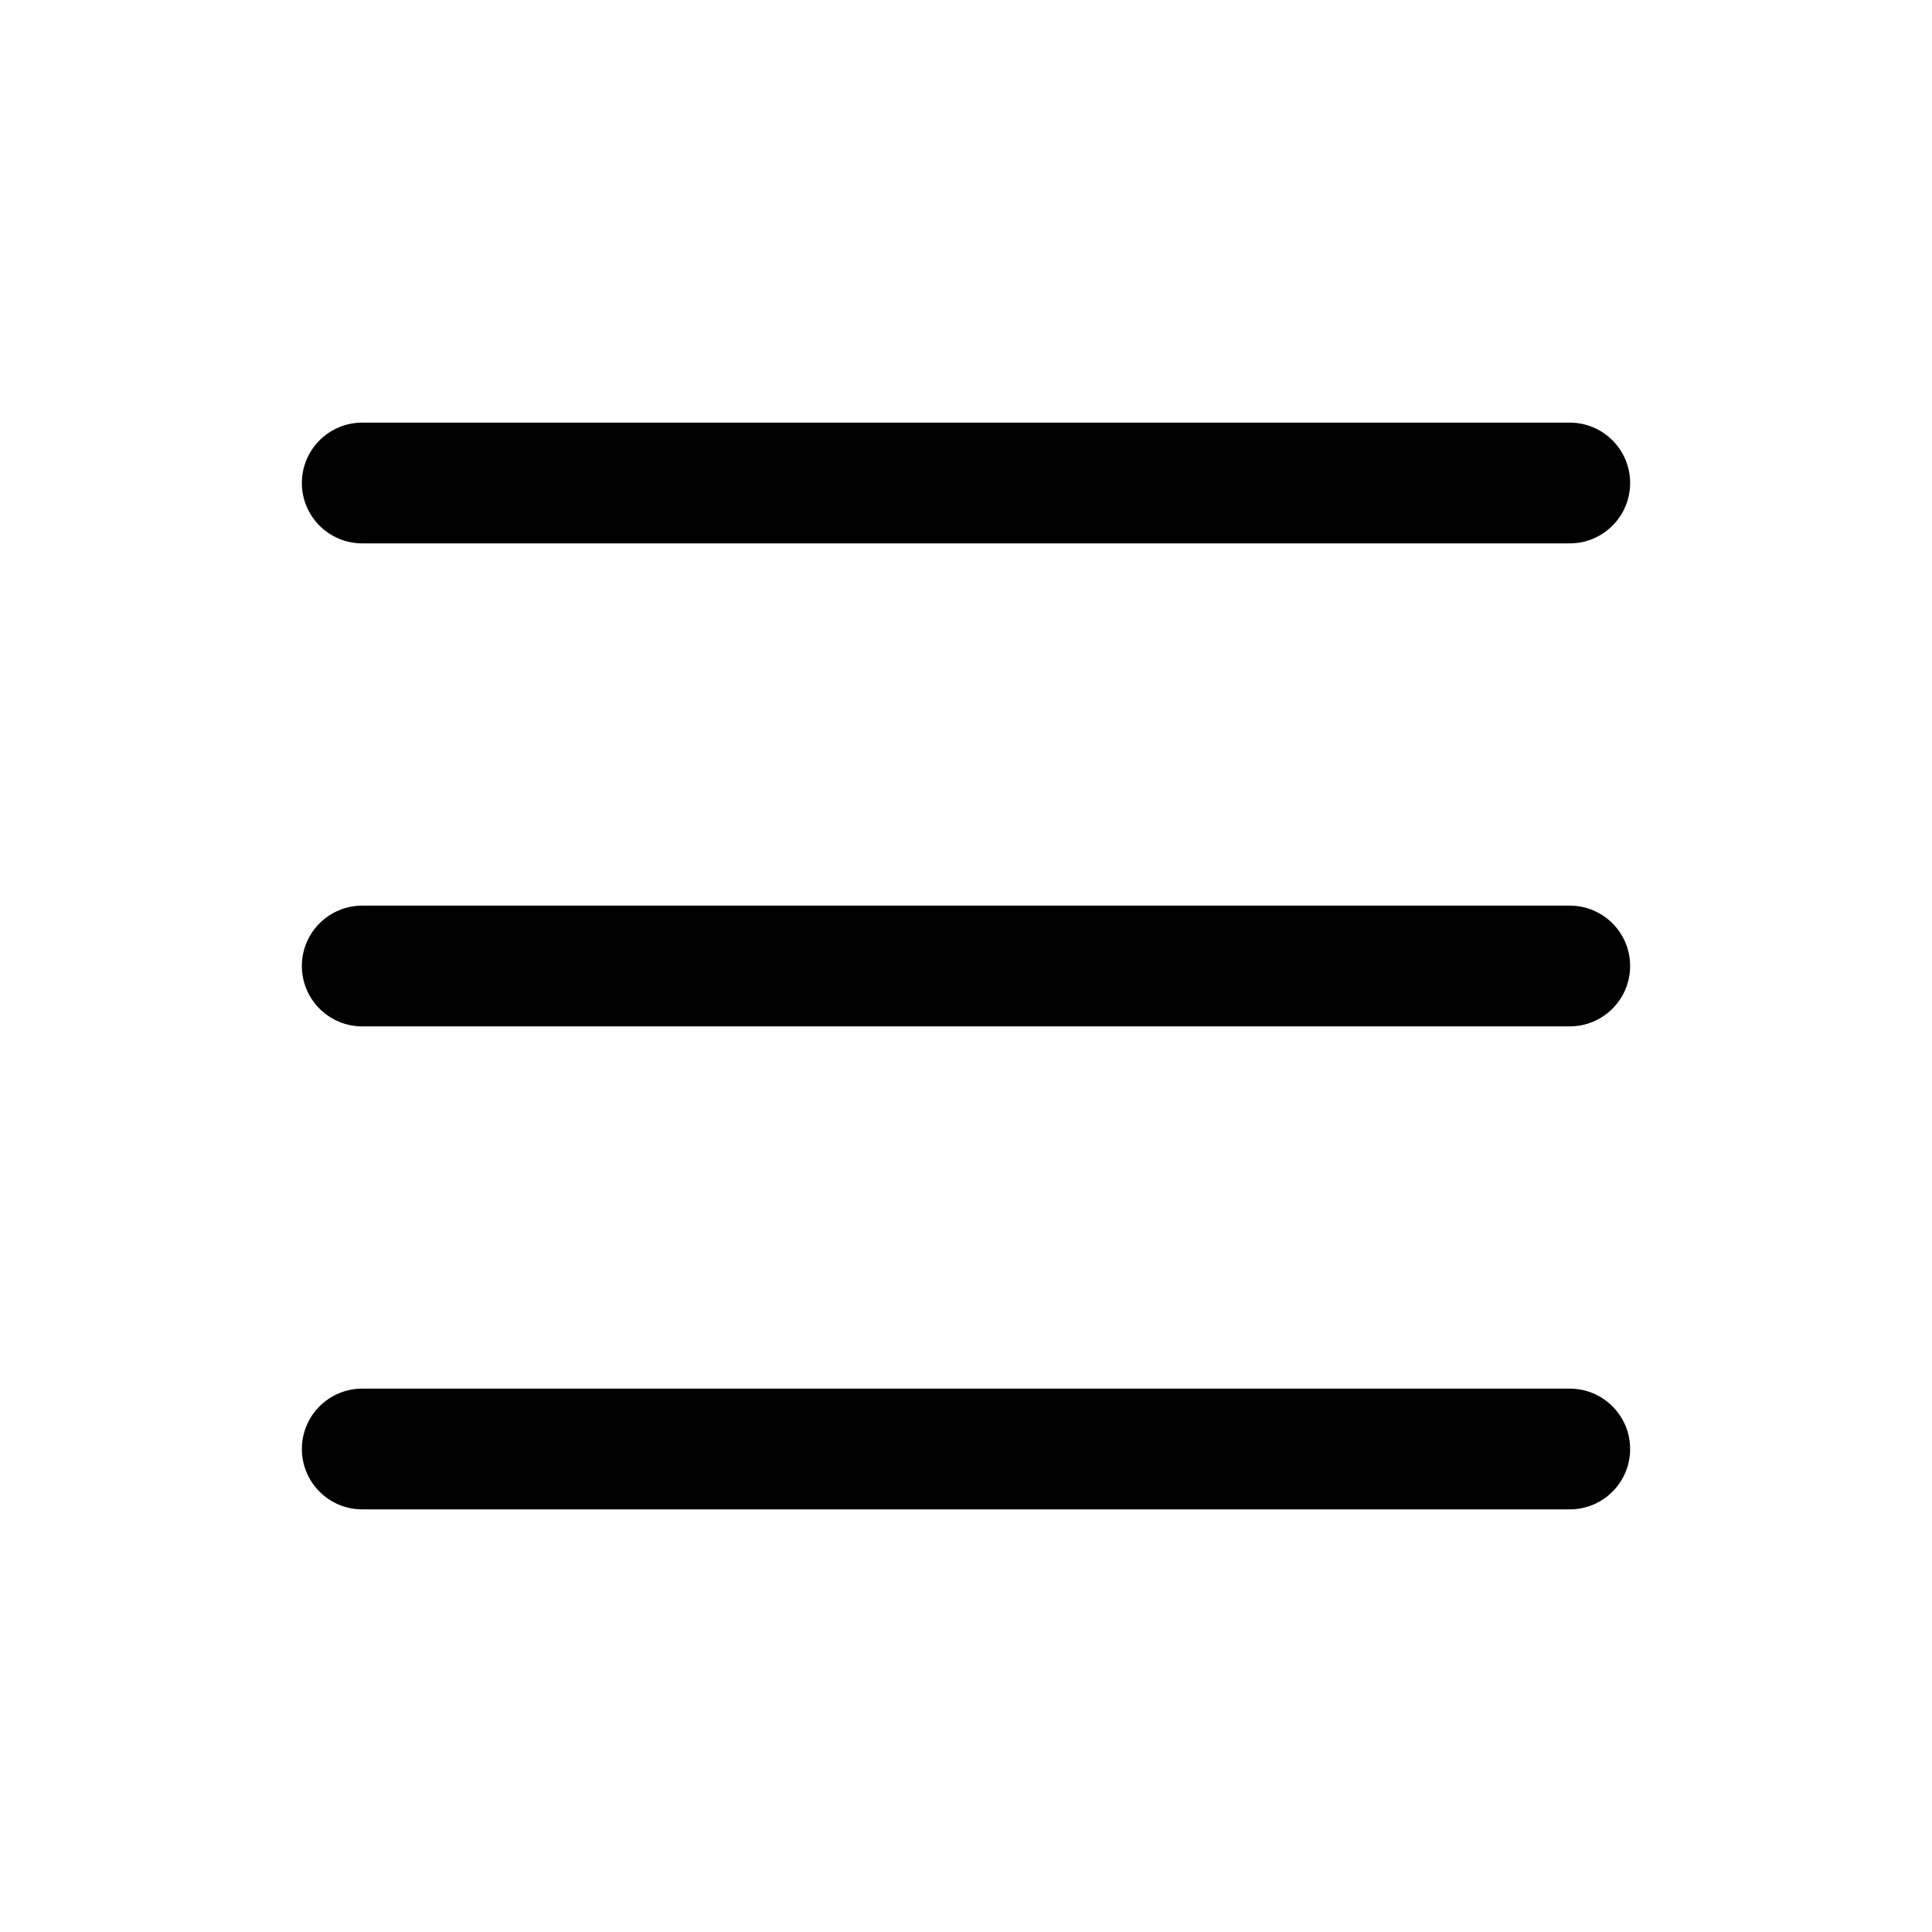
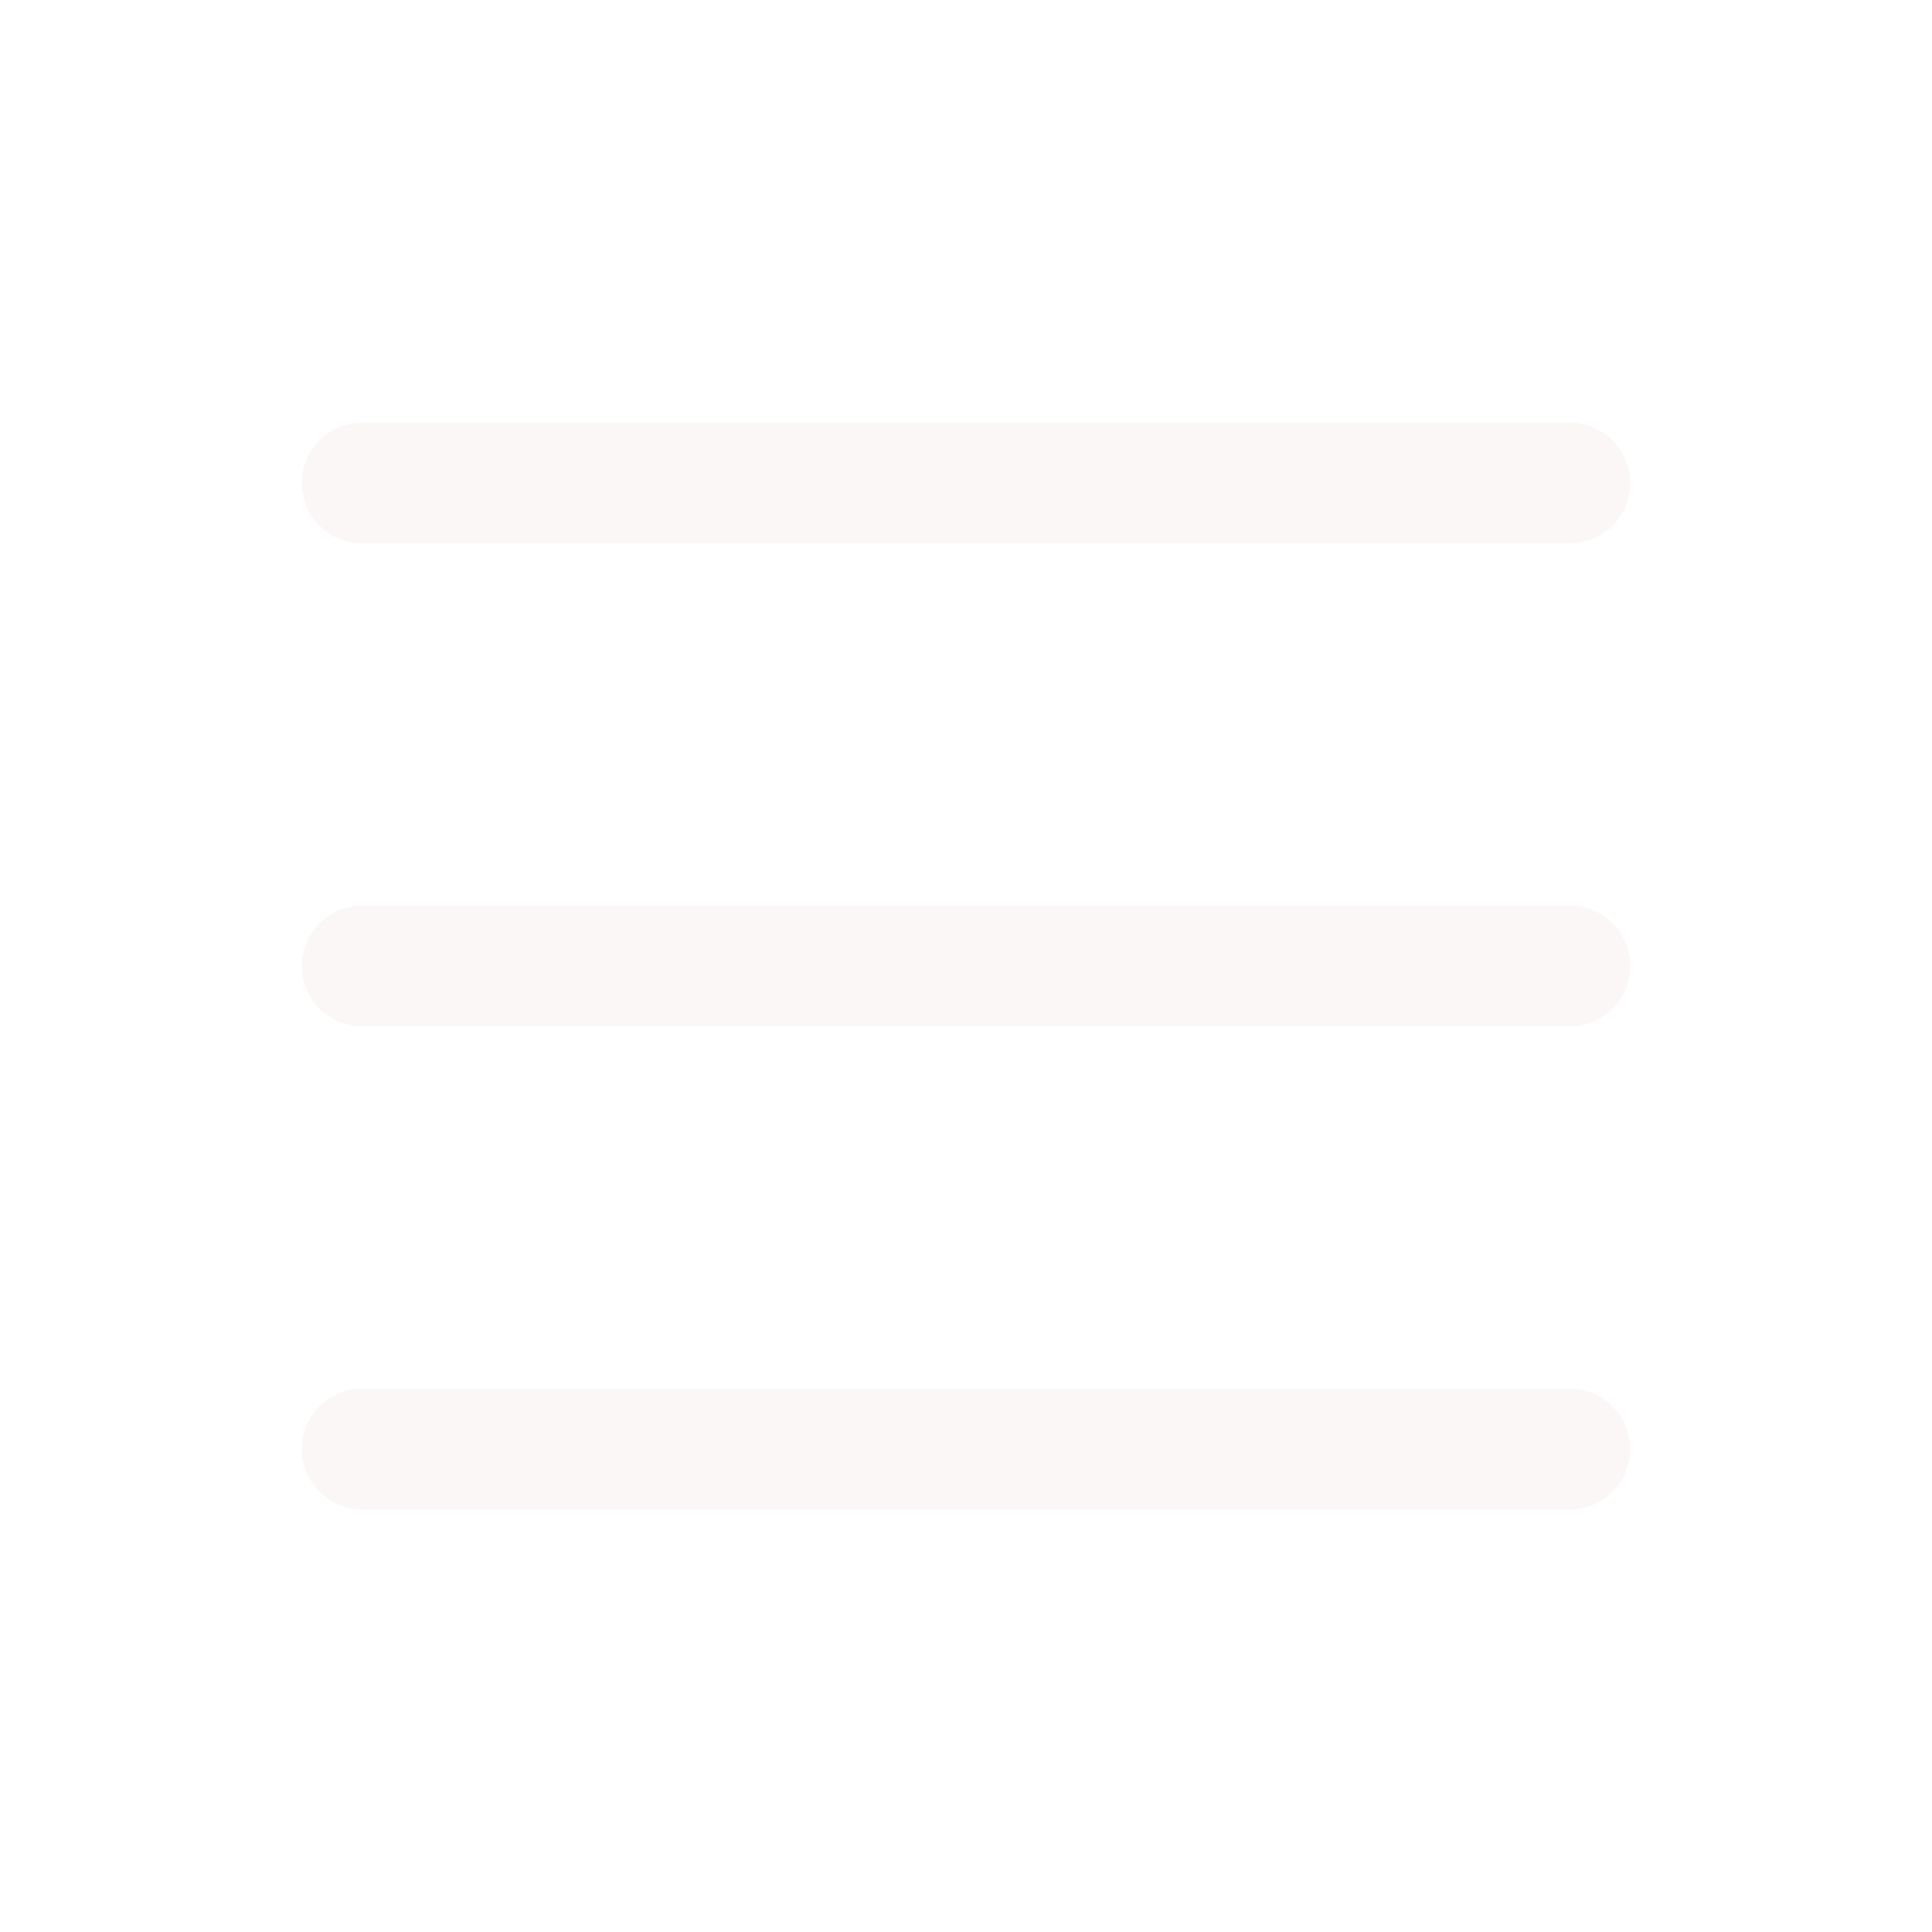
- <svg xmlns="http://www.w3.org/2000/svg" width="16" height="16" fill="currentColor" class="bi bi-list" viewBox="0 0 16 16">
+ <svg xmlns="http://www.w3.org/2000/svg" width="16" height="16" fill="#faf7f6" class="bi bi-list" viewBox="0 0 16 16">
  <path fill-rule="evenodd" d="M2.5 12a.5.5 0 0 1 .5-.5h10a.5.5 0 0 1 0 1H3a.5.5 0 0 1-.5-.5zm0-4a.5.5 0 0 1 .5-.5h10a.5.5 0 0 1 0 1H3a.5.5 0 0 1-.5-.5zm0-4a.5.5 0 0 1 .5-.5h10a.5.5 0 0 1 0 1H3a.5.5 0 0 1-.5-.5z" />
</svg>
